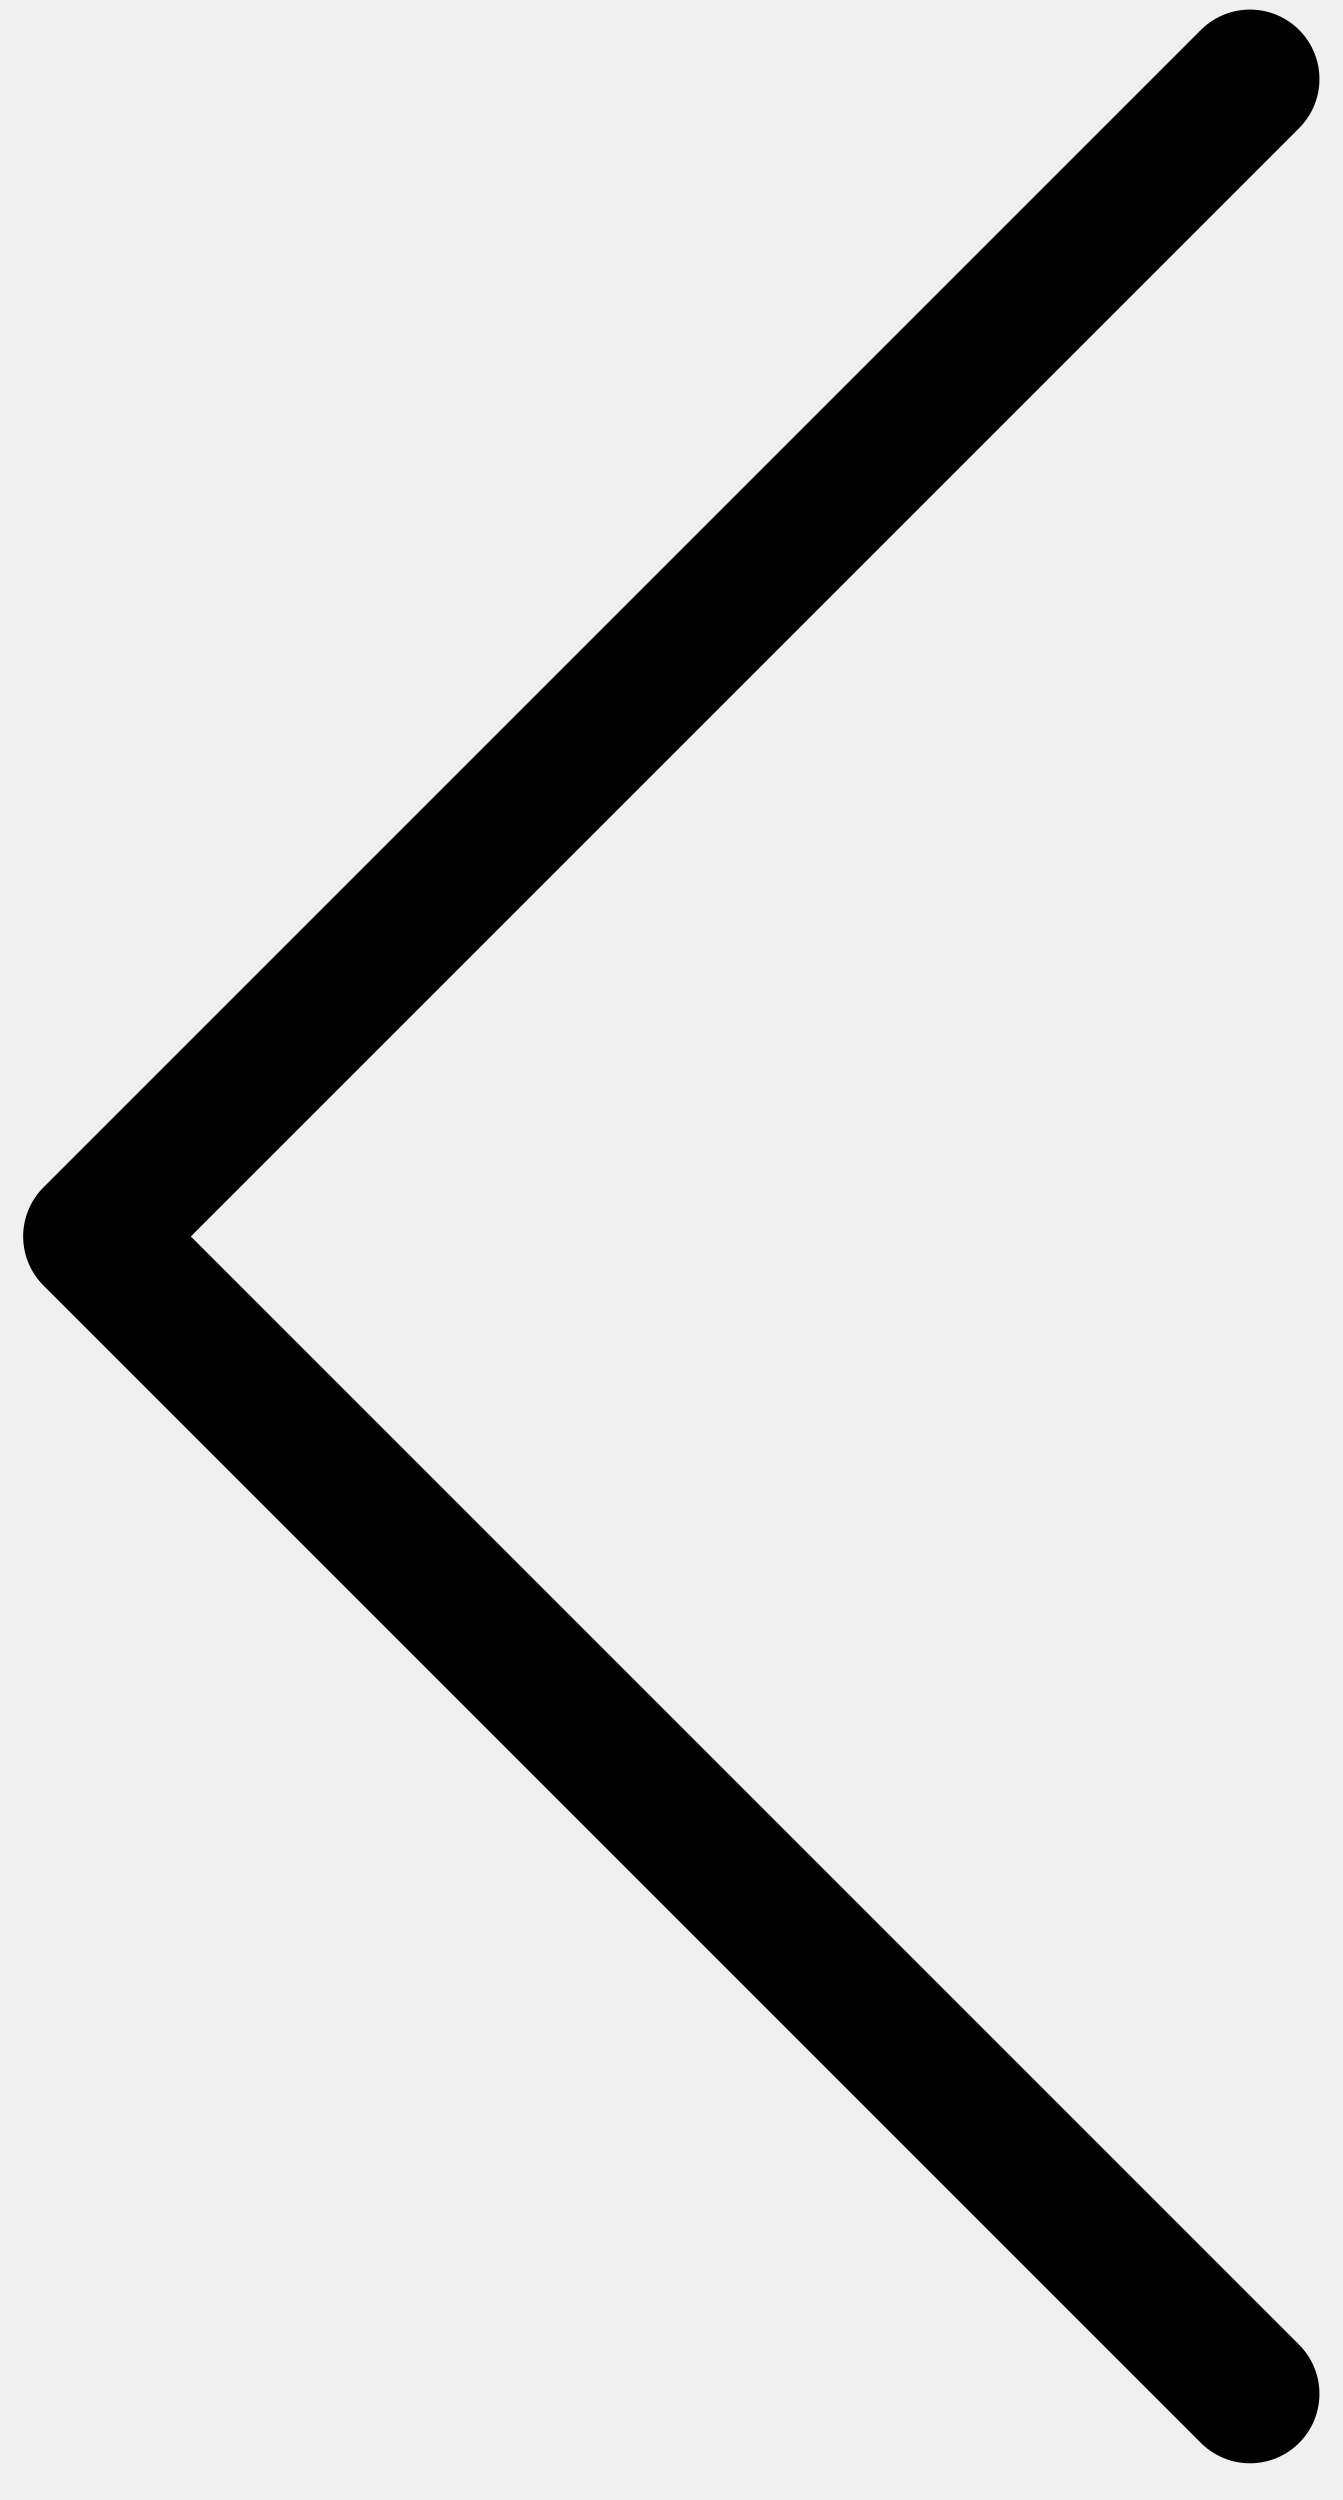
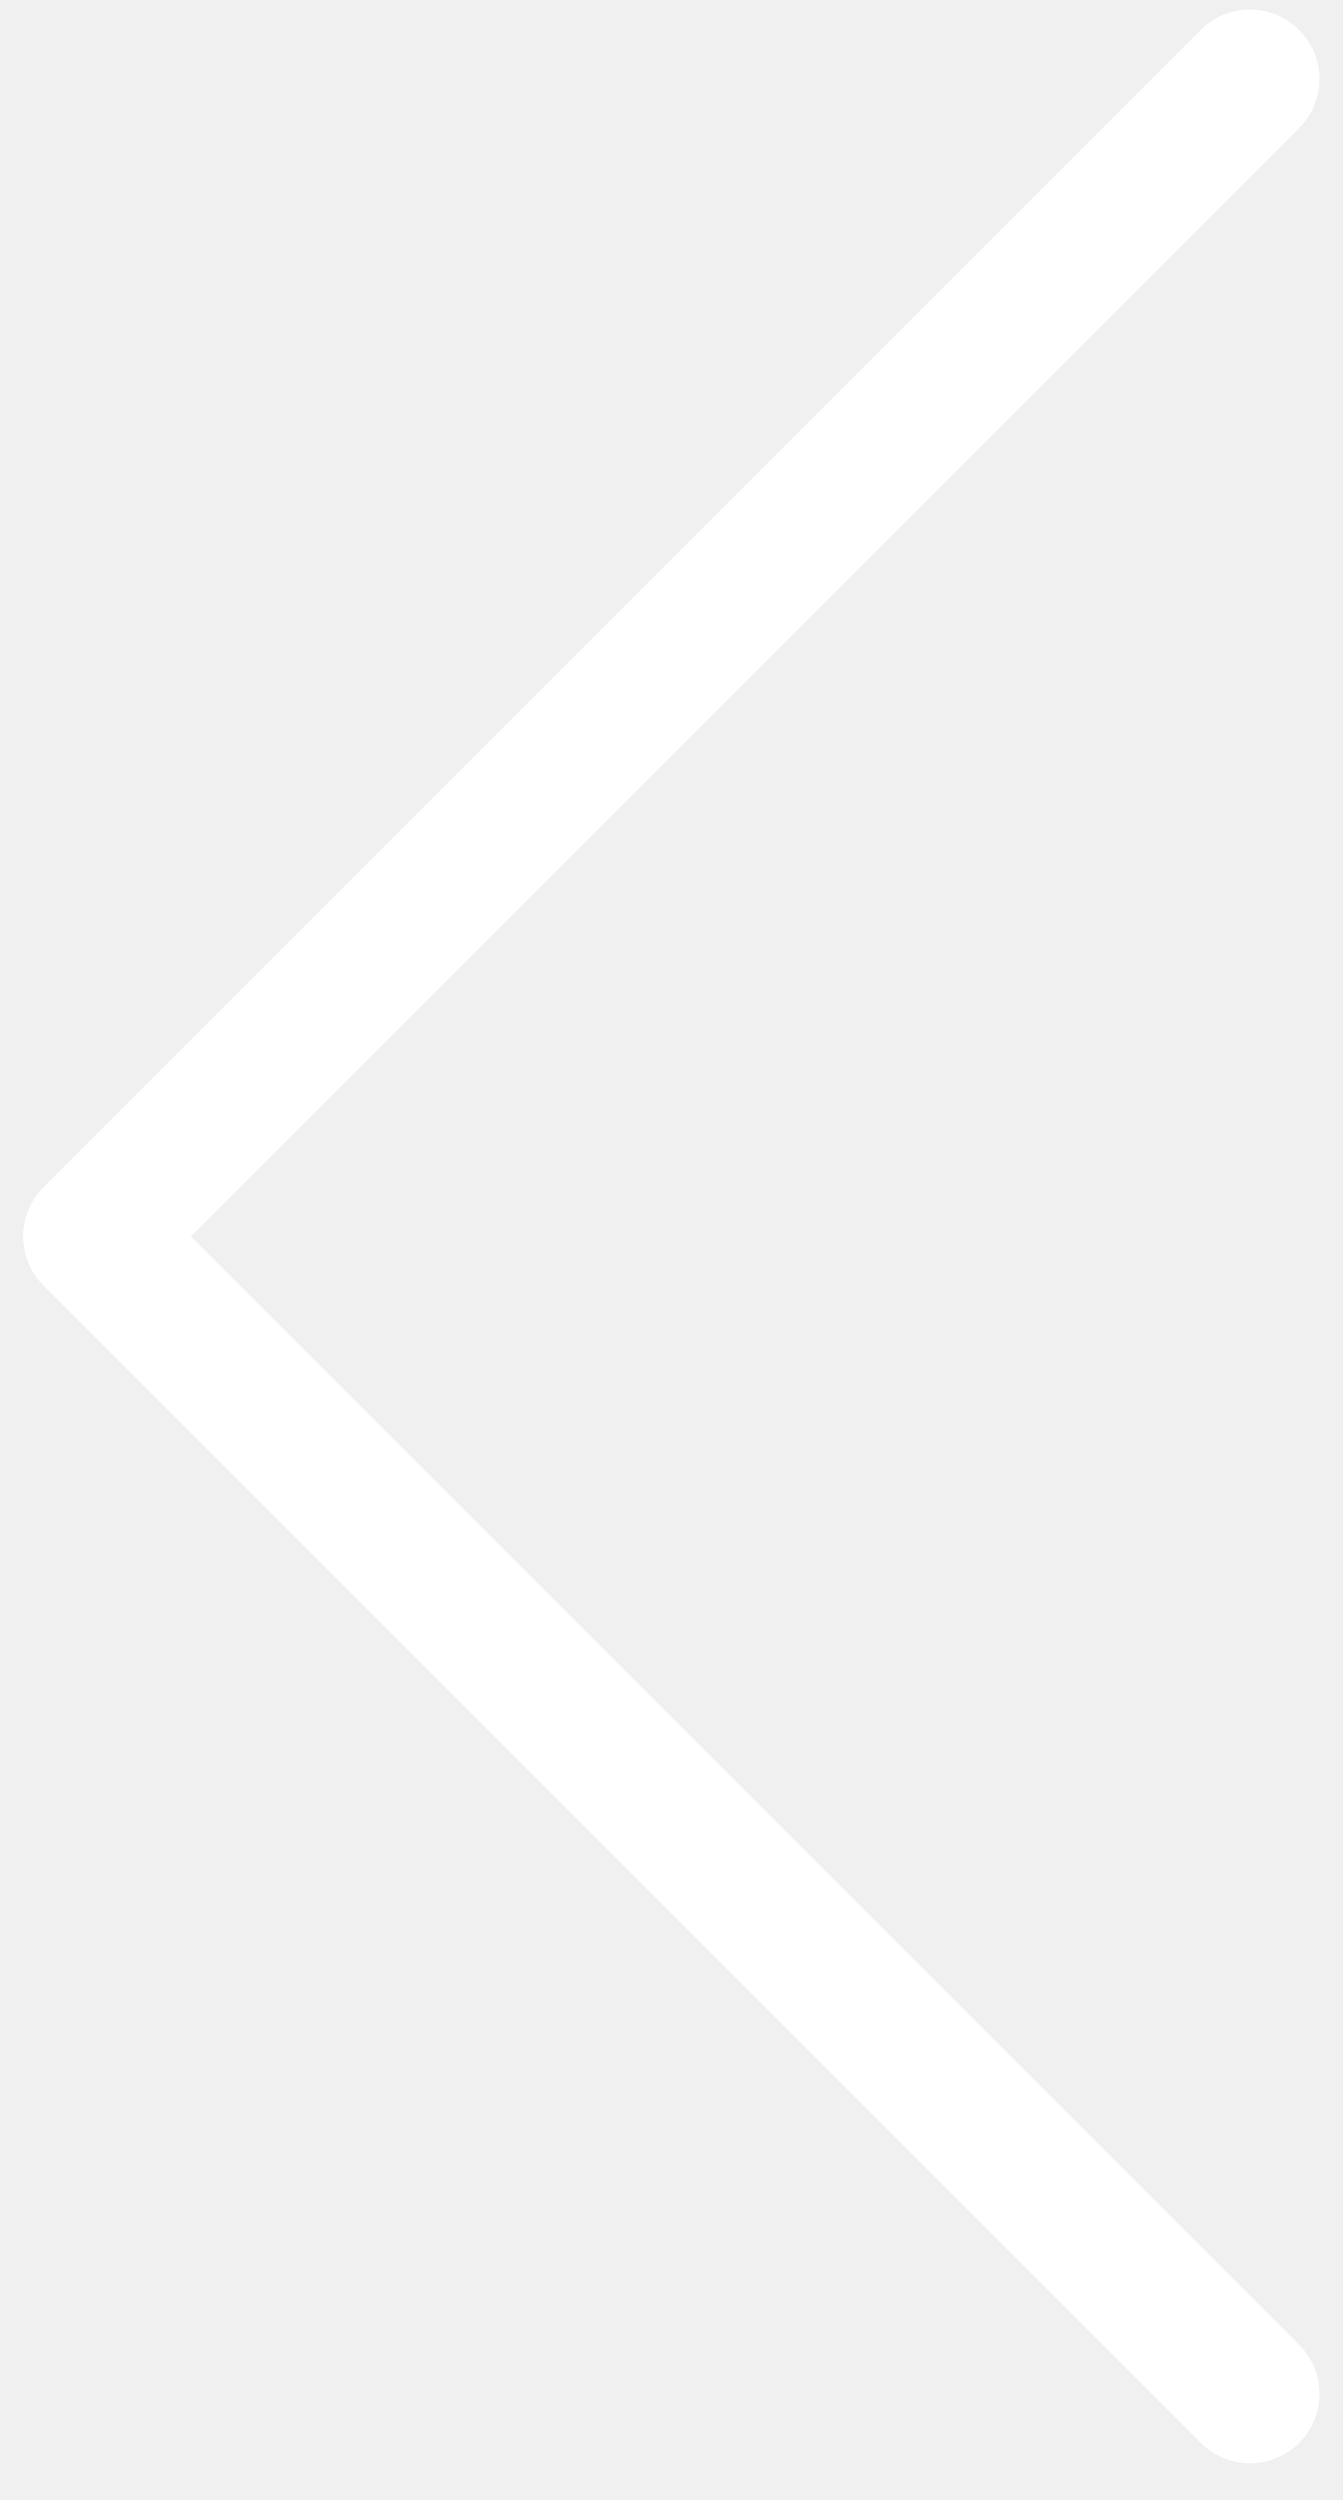
<svg xmlns="http://www.w3.org/2000/svg" width="29" height="54" viewBox="0 0 29 54" fill="none">
-   <path d="M27 1.707L2 26.707L27 51.707" stroke="black" stroke-width="3" stroke-linecap="round" stroke-linejoin="round" />
+   <path d="M27 1.707L2 26.707L27 51.707" stroke="white" stroke-width="3" stroke-linecap="round" stroke-linejoin="round" />
</svg>
